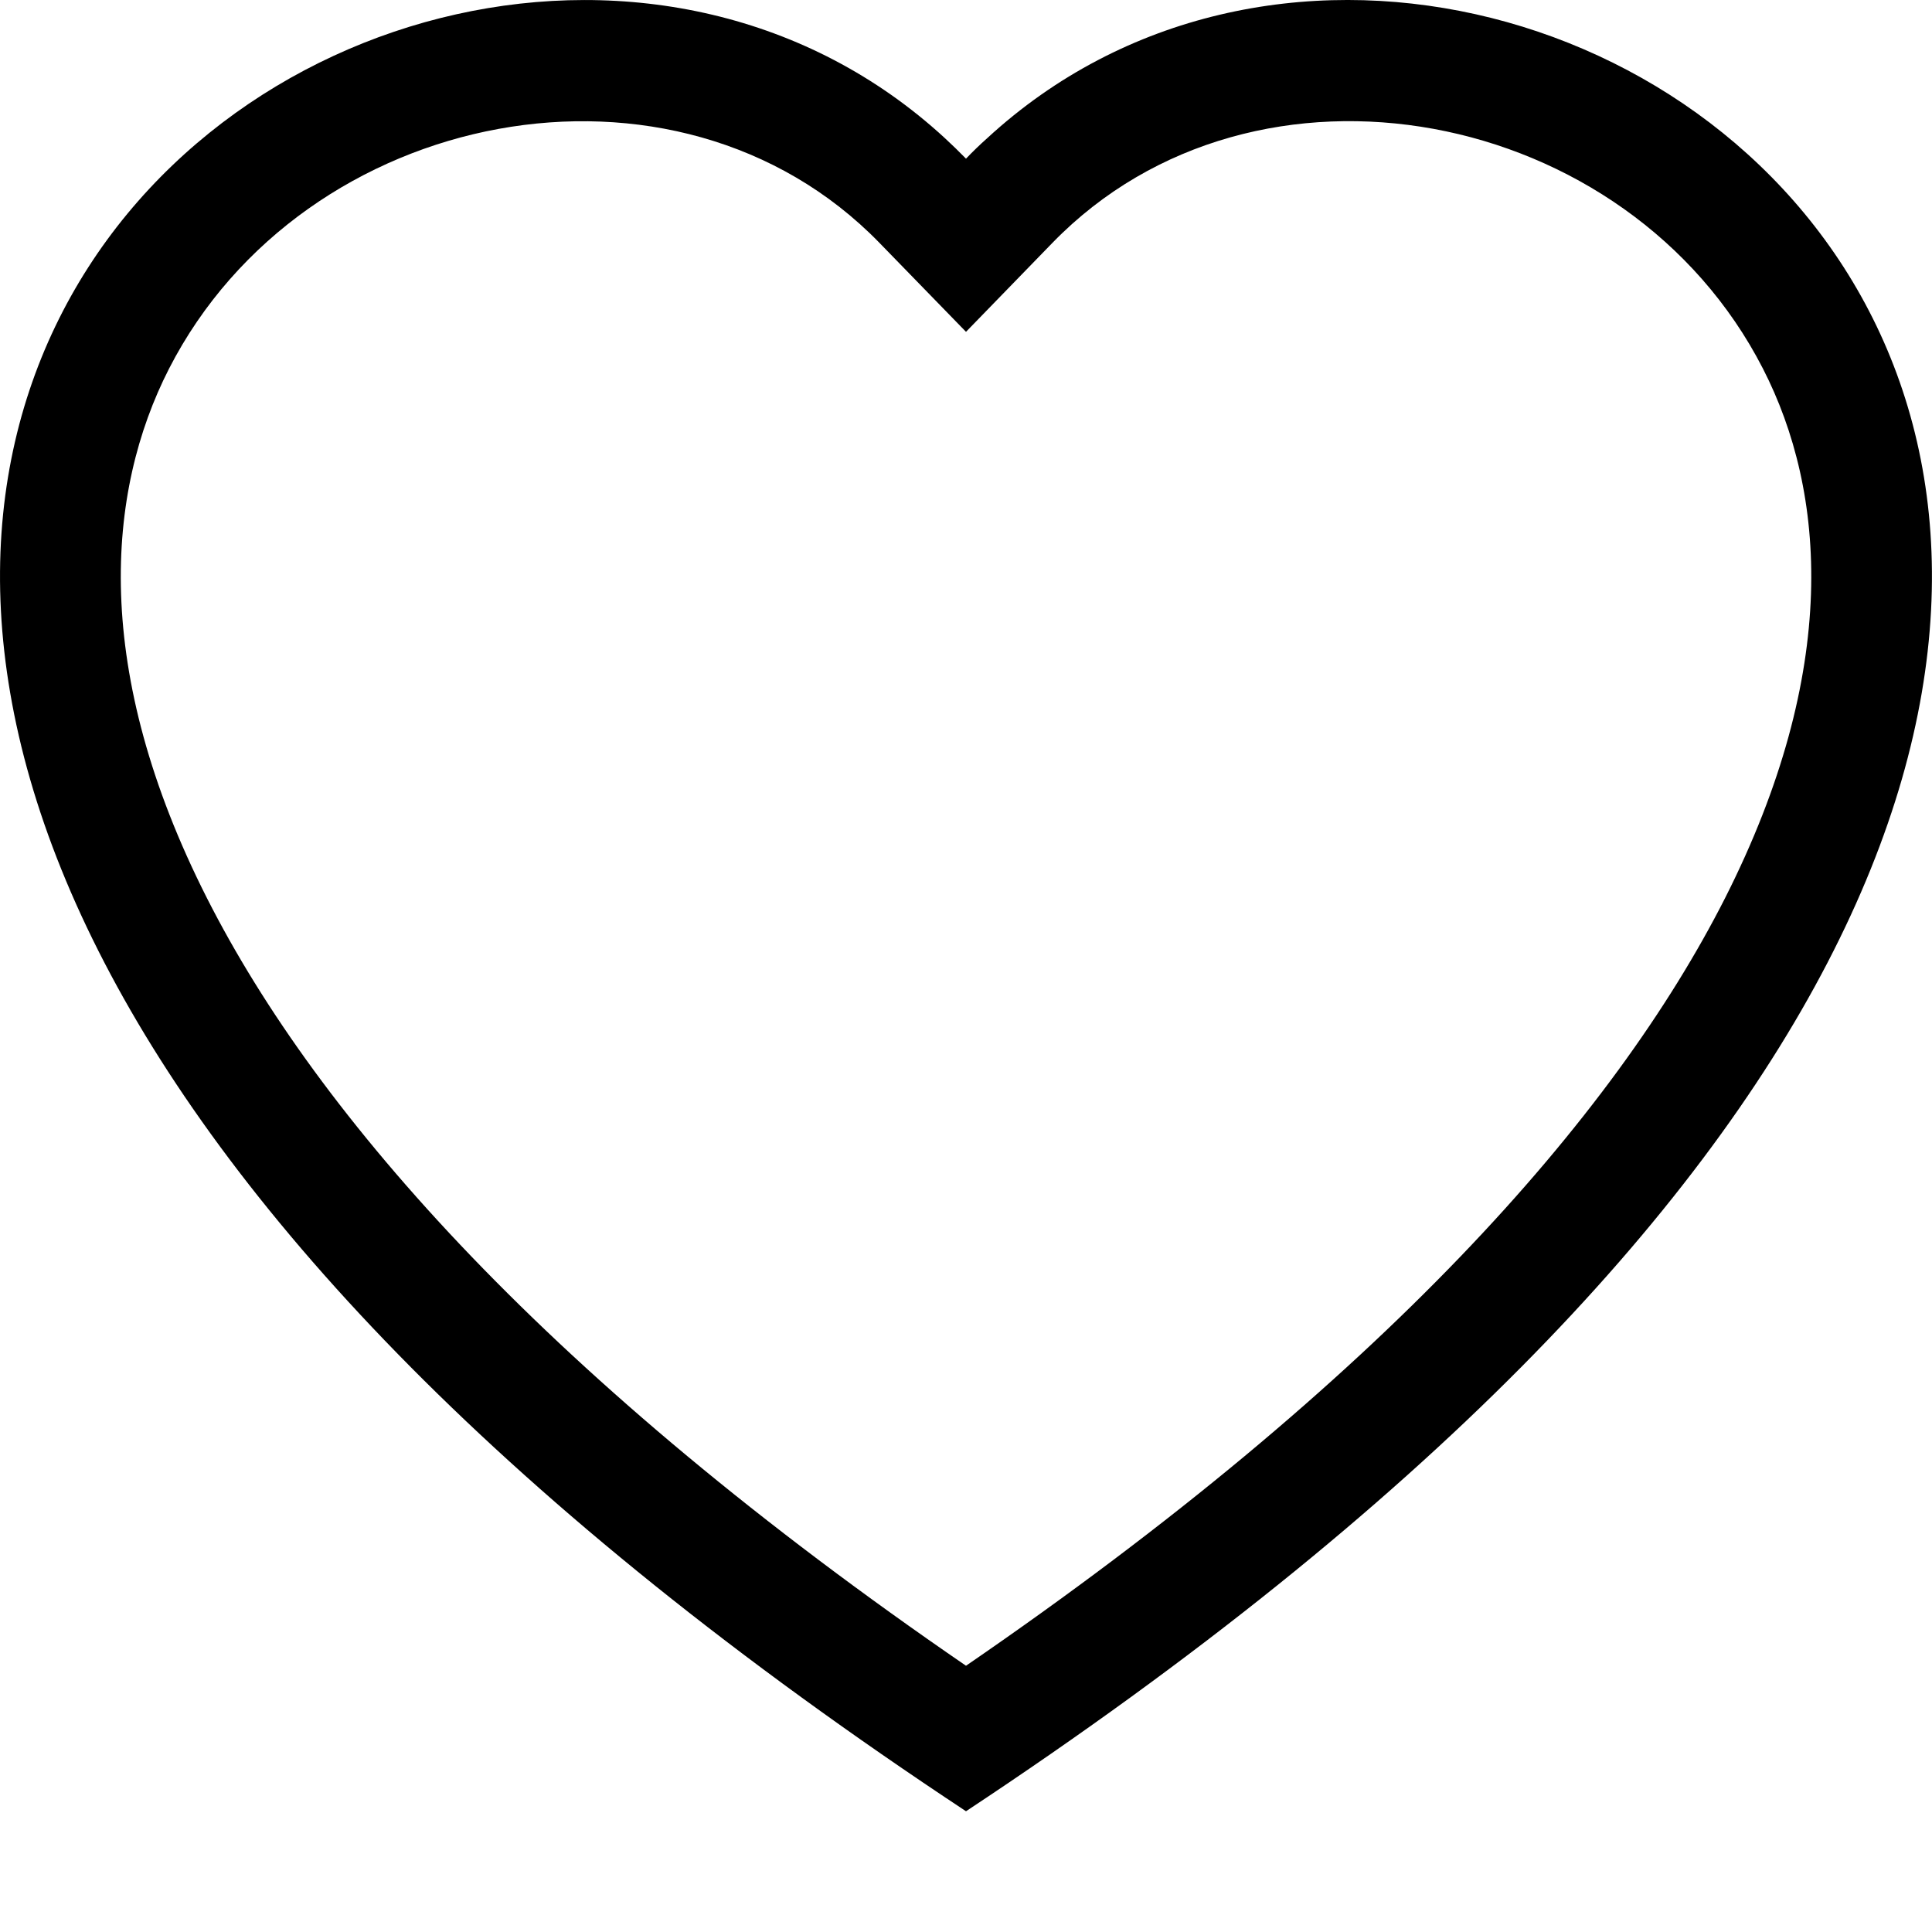
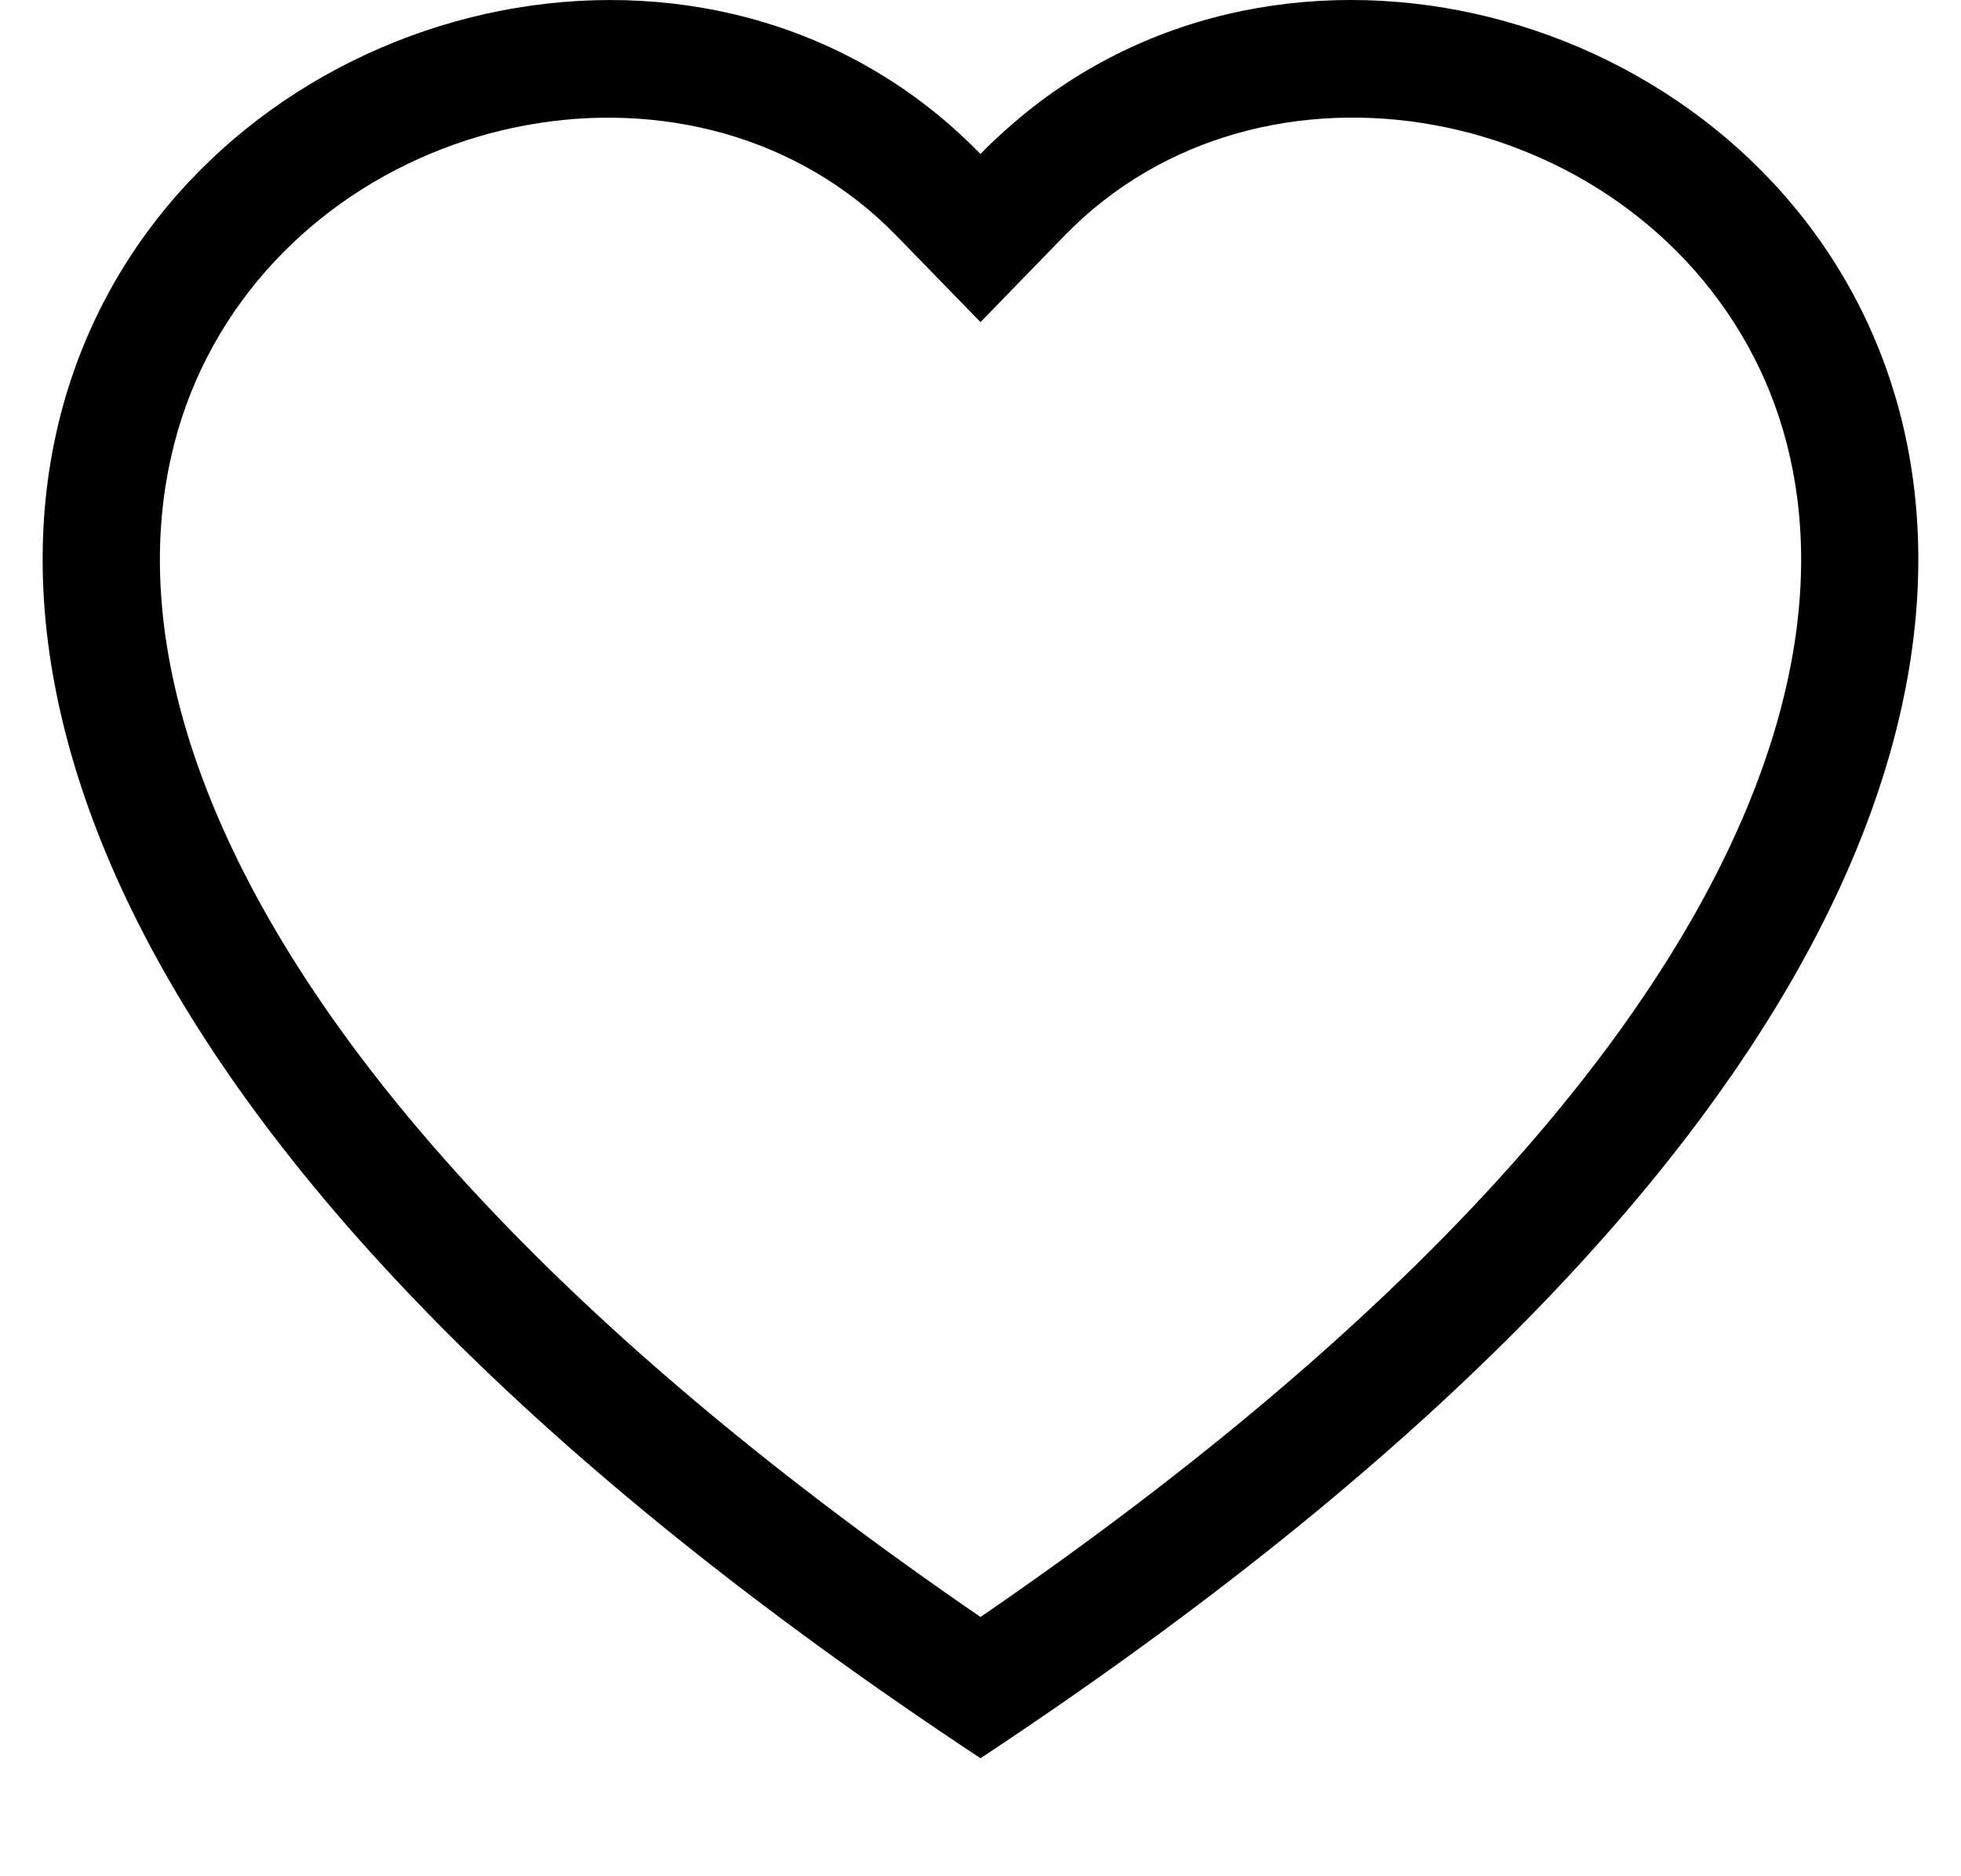
- <svg xmlns="http://www.w3.org/2000/svg" width="16" height="16" fill="currentColor" class="bi bi-heart" viewBox="0 0 16 16">
+ <svg xmlns="http://www.w3.org/2000/svg" width="23" height="22" fill="currentColor" class="bi bi-heart" viewBox="0 0 16 16">
  <path d="m8 2.748-.717-.737C5.6.281 2.514.878 1.4 3.053c-.523 1.023-.641 2.5.314 4.385.92 1.815 2.834 3.989 6.286 6.357 3.452-2.368 5.365-4.542 6.286-6.357.955-1.886.838-3.362.314-4.385C13.486.878 10.4.28 8.717 2.01zM8 15C-7.333 4.868 3.279-3.04 7.824 1.143q.09.083.176.171a3 3 0 0 1 .176-.17C12.72-3.042 23.333 4.867 8 15" />
</svg>
